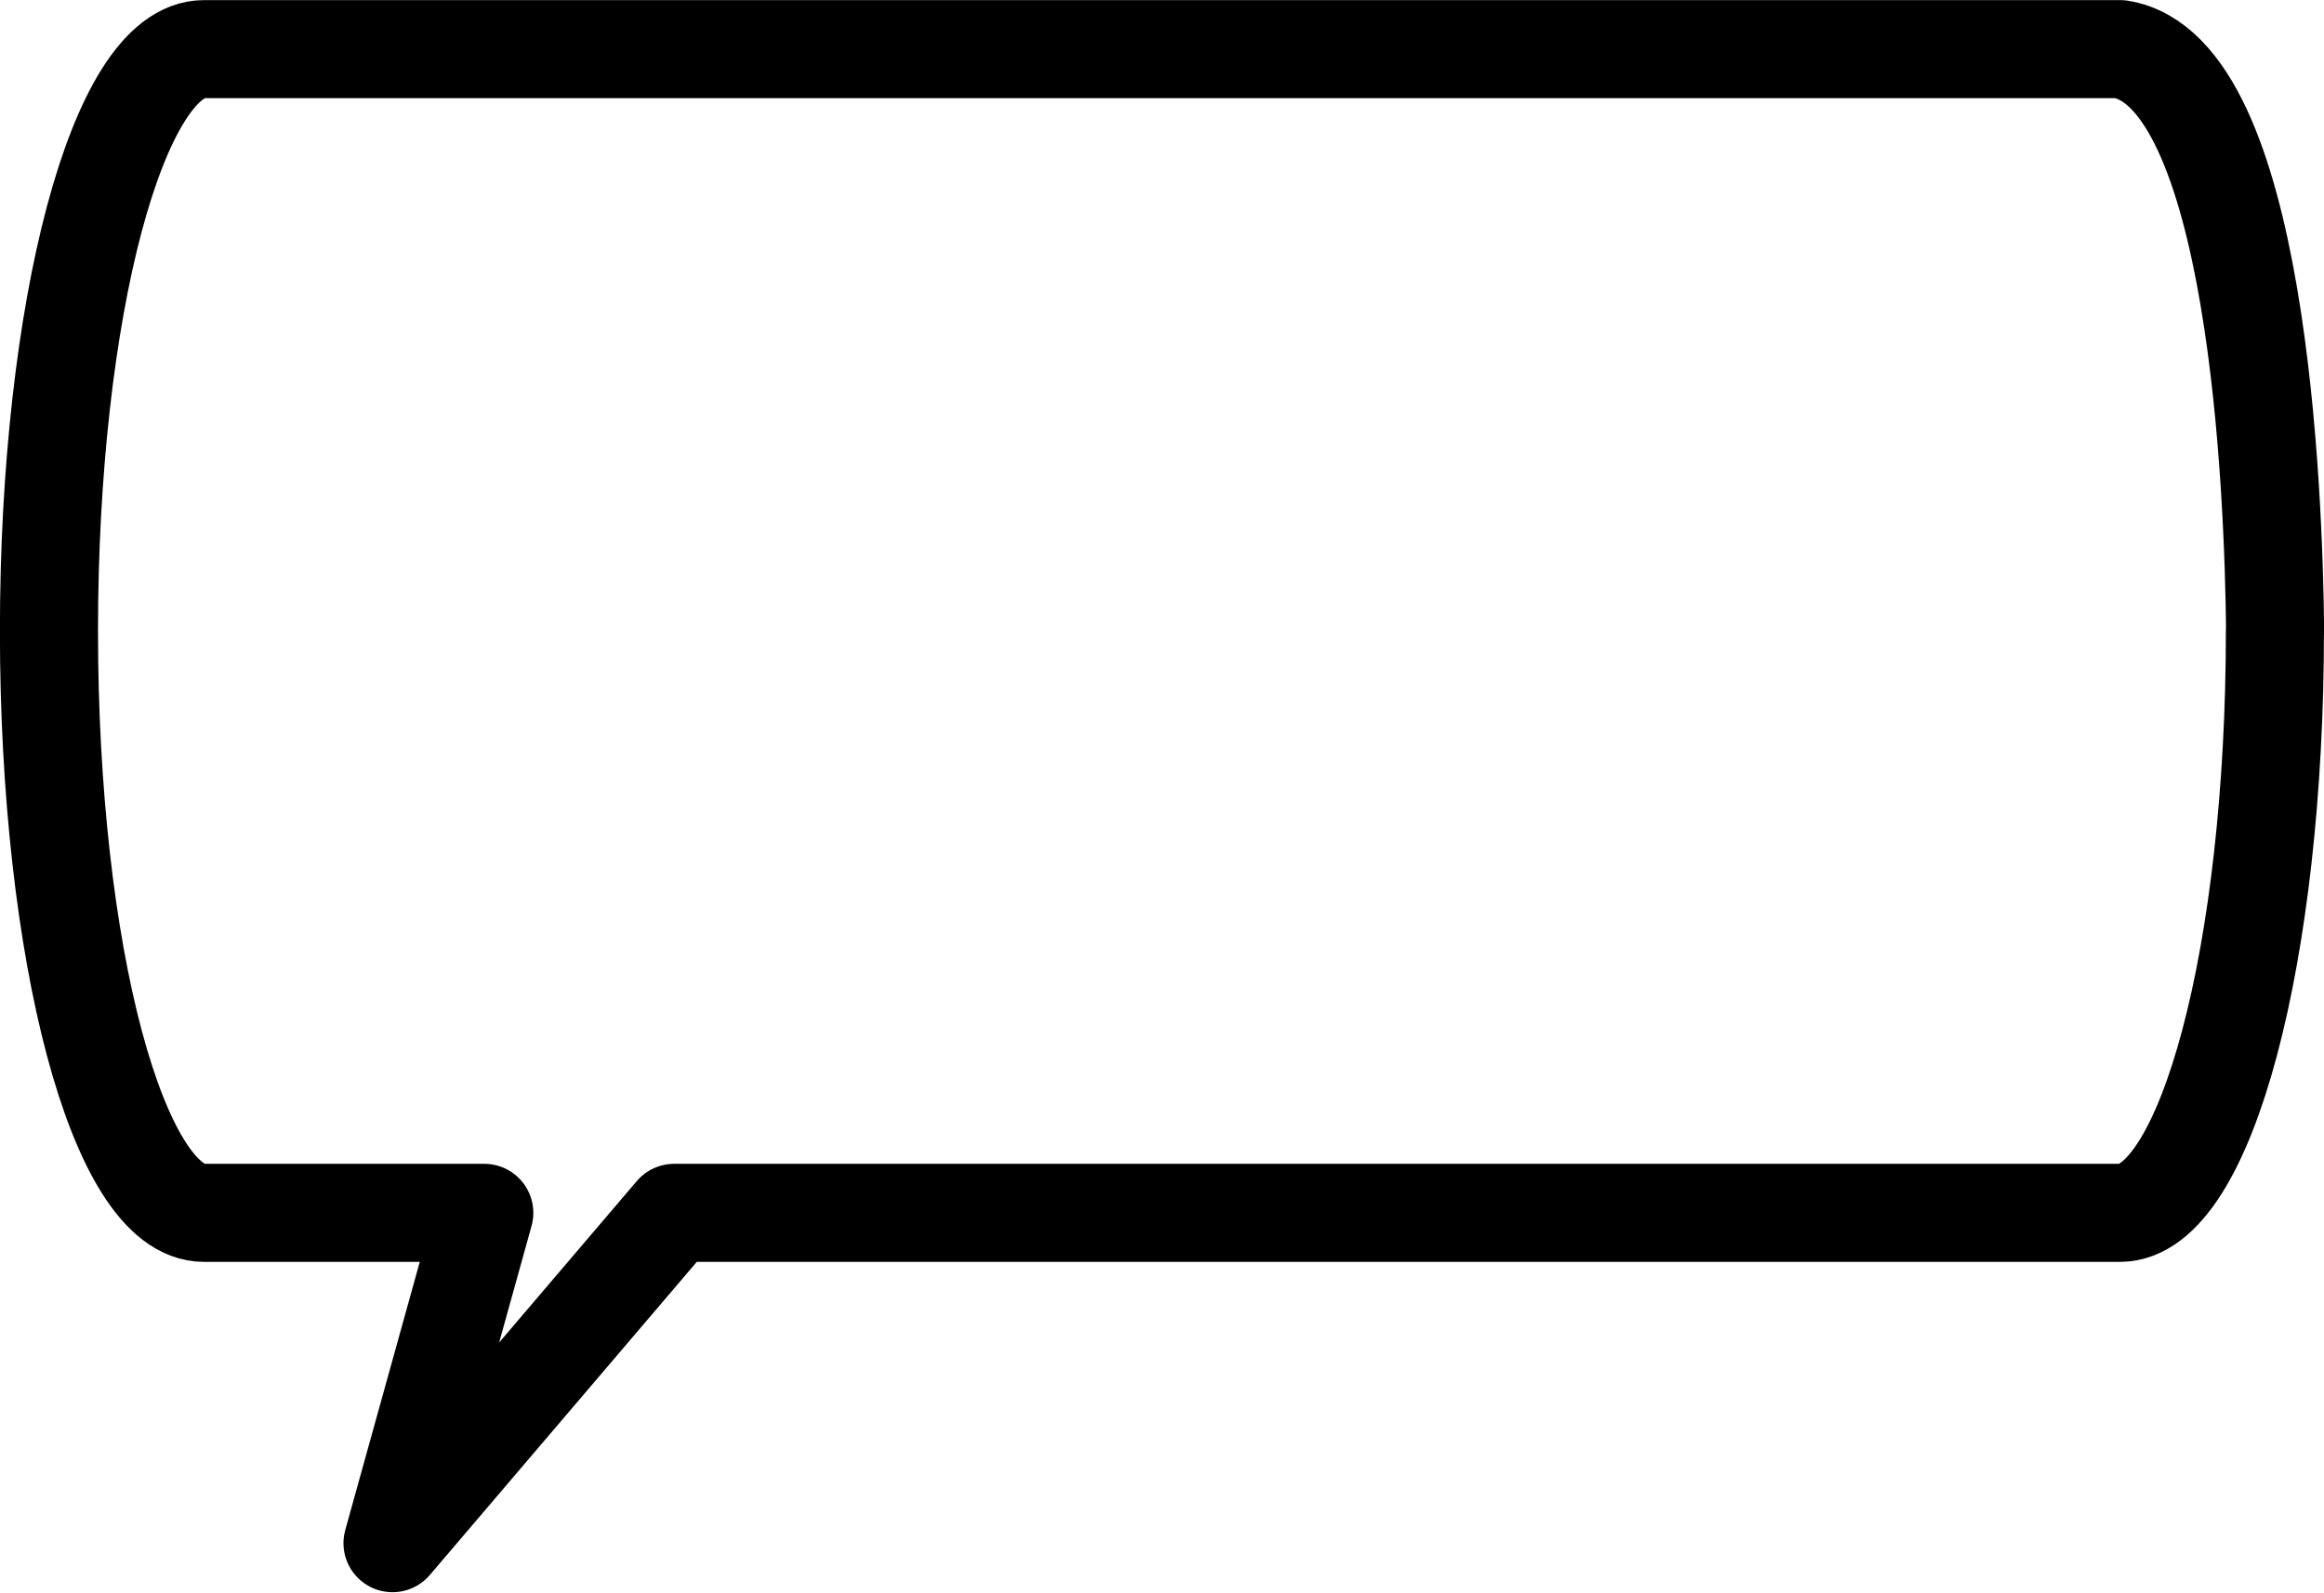
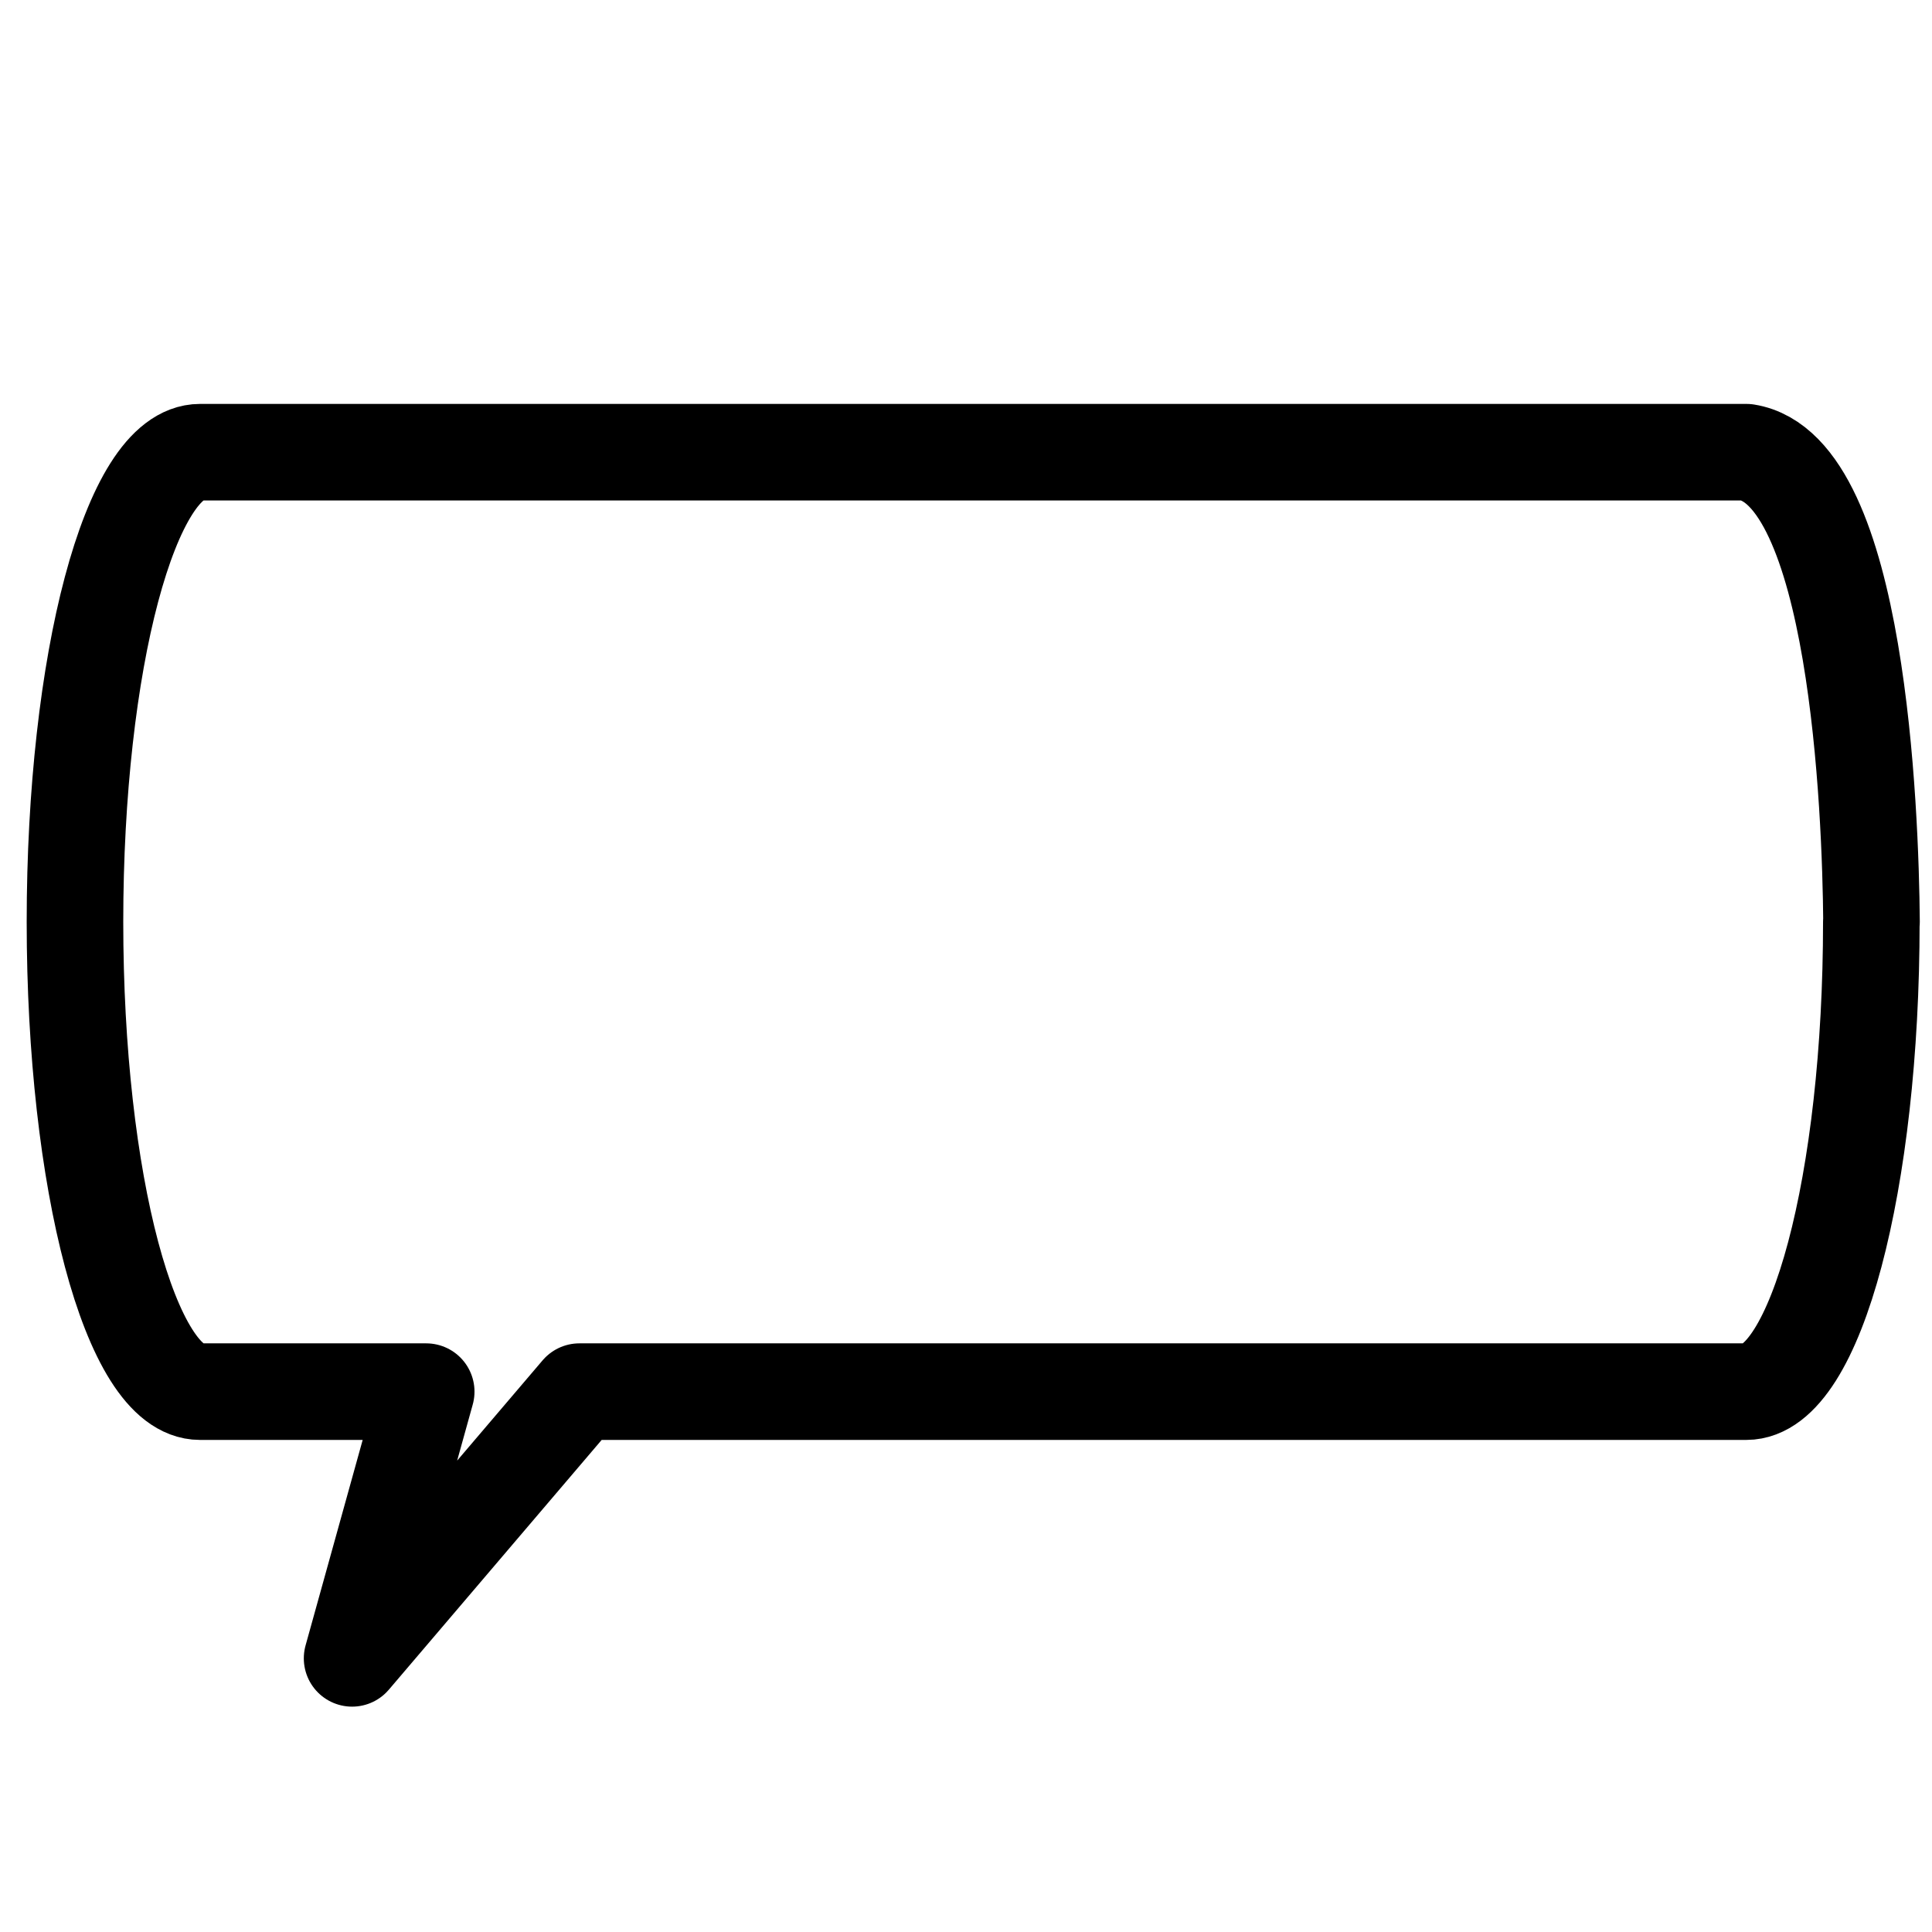
- <svg xmlns="http://www.w3.org/2000/svg" width="47.374" height="32.465" viewBox="0 0 12.534 8.59" version="1.1" id="svg1" xml:space="preserve">
+ <svg xmlns="http://www.w3.org/2000/svg" width="40" height="40" viewBox="0 0 10.583 10.583" version="1.1" id="svg1" xml:space="preserve">
  <defs id="defs1" />
  <g id="layer1" transform="translate(-0.3283341,-2.86595)">
-     <path id="rect1" style="fill:none;stroke:#000000;stroke-width:0.529;stroke-linecap:round;stroke-linejoin:round;stroke-dasharray:none;stroke-opacity:1" d="m 12.598,6.27 c 0,1.739 -0.373,3.139 -0.836,3.139 H 3.964 L 2.445,11.191 2.94,9.409 H 1.428 c -0.463,0 -0.836,-1.4 -0.836,-3.139 0,-1.739 0.373,-3.139 0.836,-3.139 H 11.763 c 0.743,0.118 0.829,2.391 0.836,3.139 z" />
+     <path id="message" style="fill:none;stroke:#000000;stroke-width:0.529;stroke-linecap:round;stroke-linejoin:round;stroke-dasharray:none;stroke-opacity:1" d="m 10.579,7.916 c 0,1.426 -0.305,2.573 -0.685,2.573 H 3.502 L 2.257,11.95 2.663,10.489 H 1.424 c -0.379,0 -0.685,-1.148 -0.685,-2.573 0,-1.426 0.305,-2.573 0.685,-2.573 h 8.471 c 0.609,0.097 0.68,1.96 0.685,2.573 z" />
  </g>
</svg>
